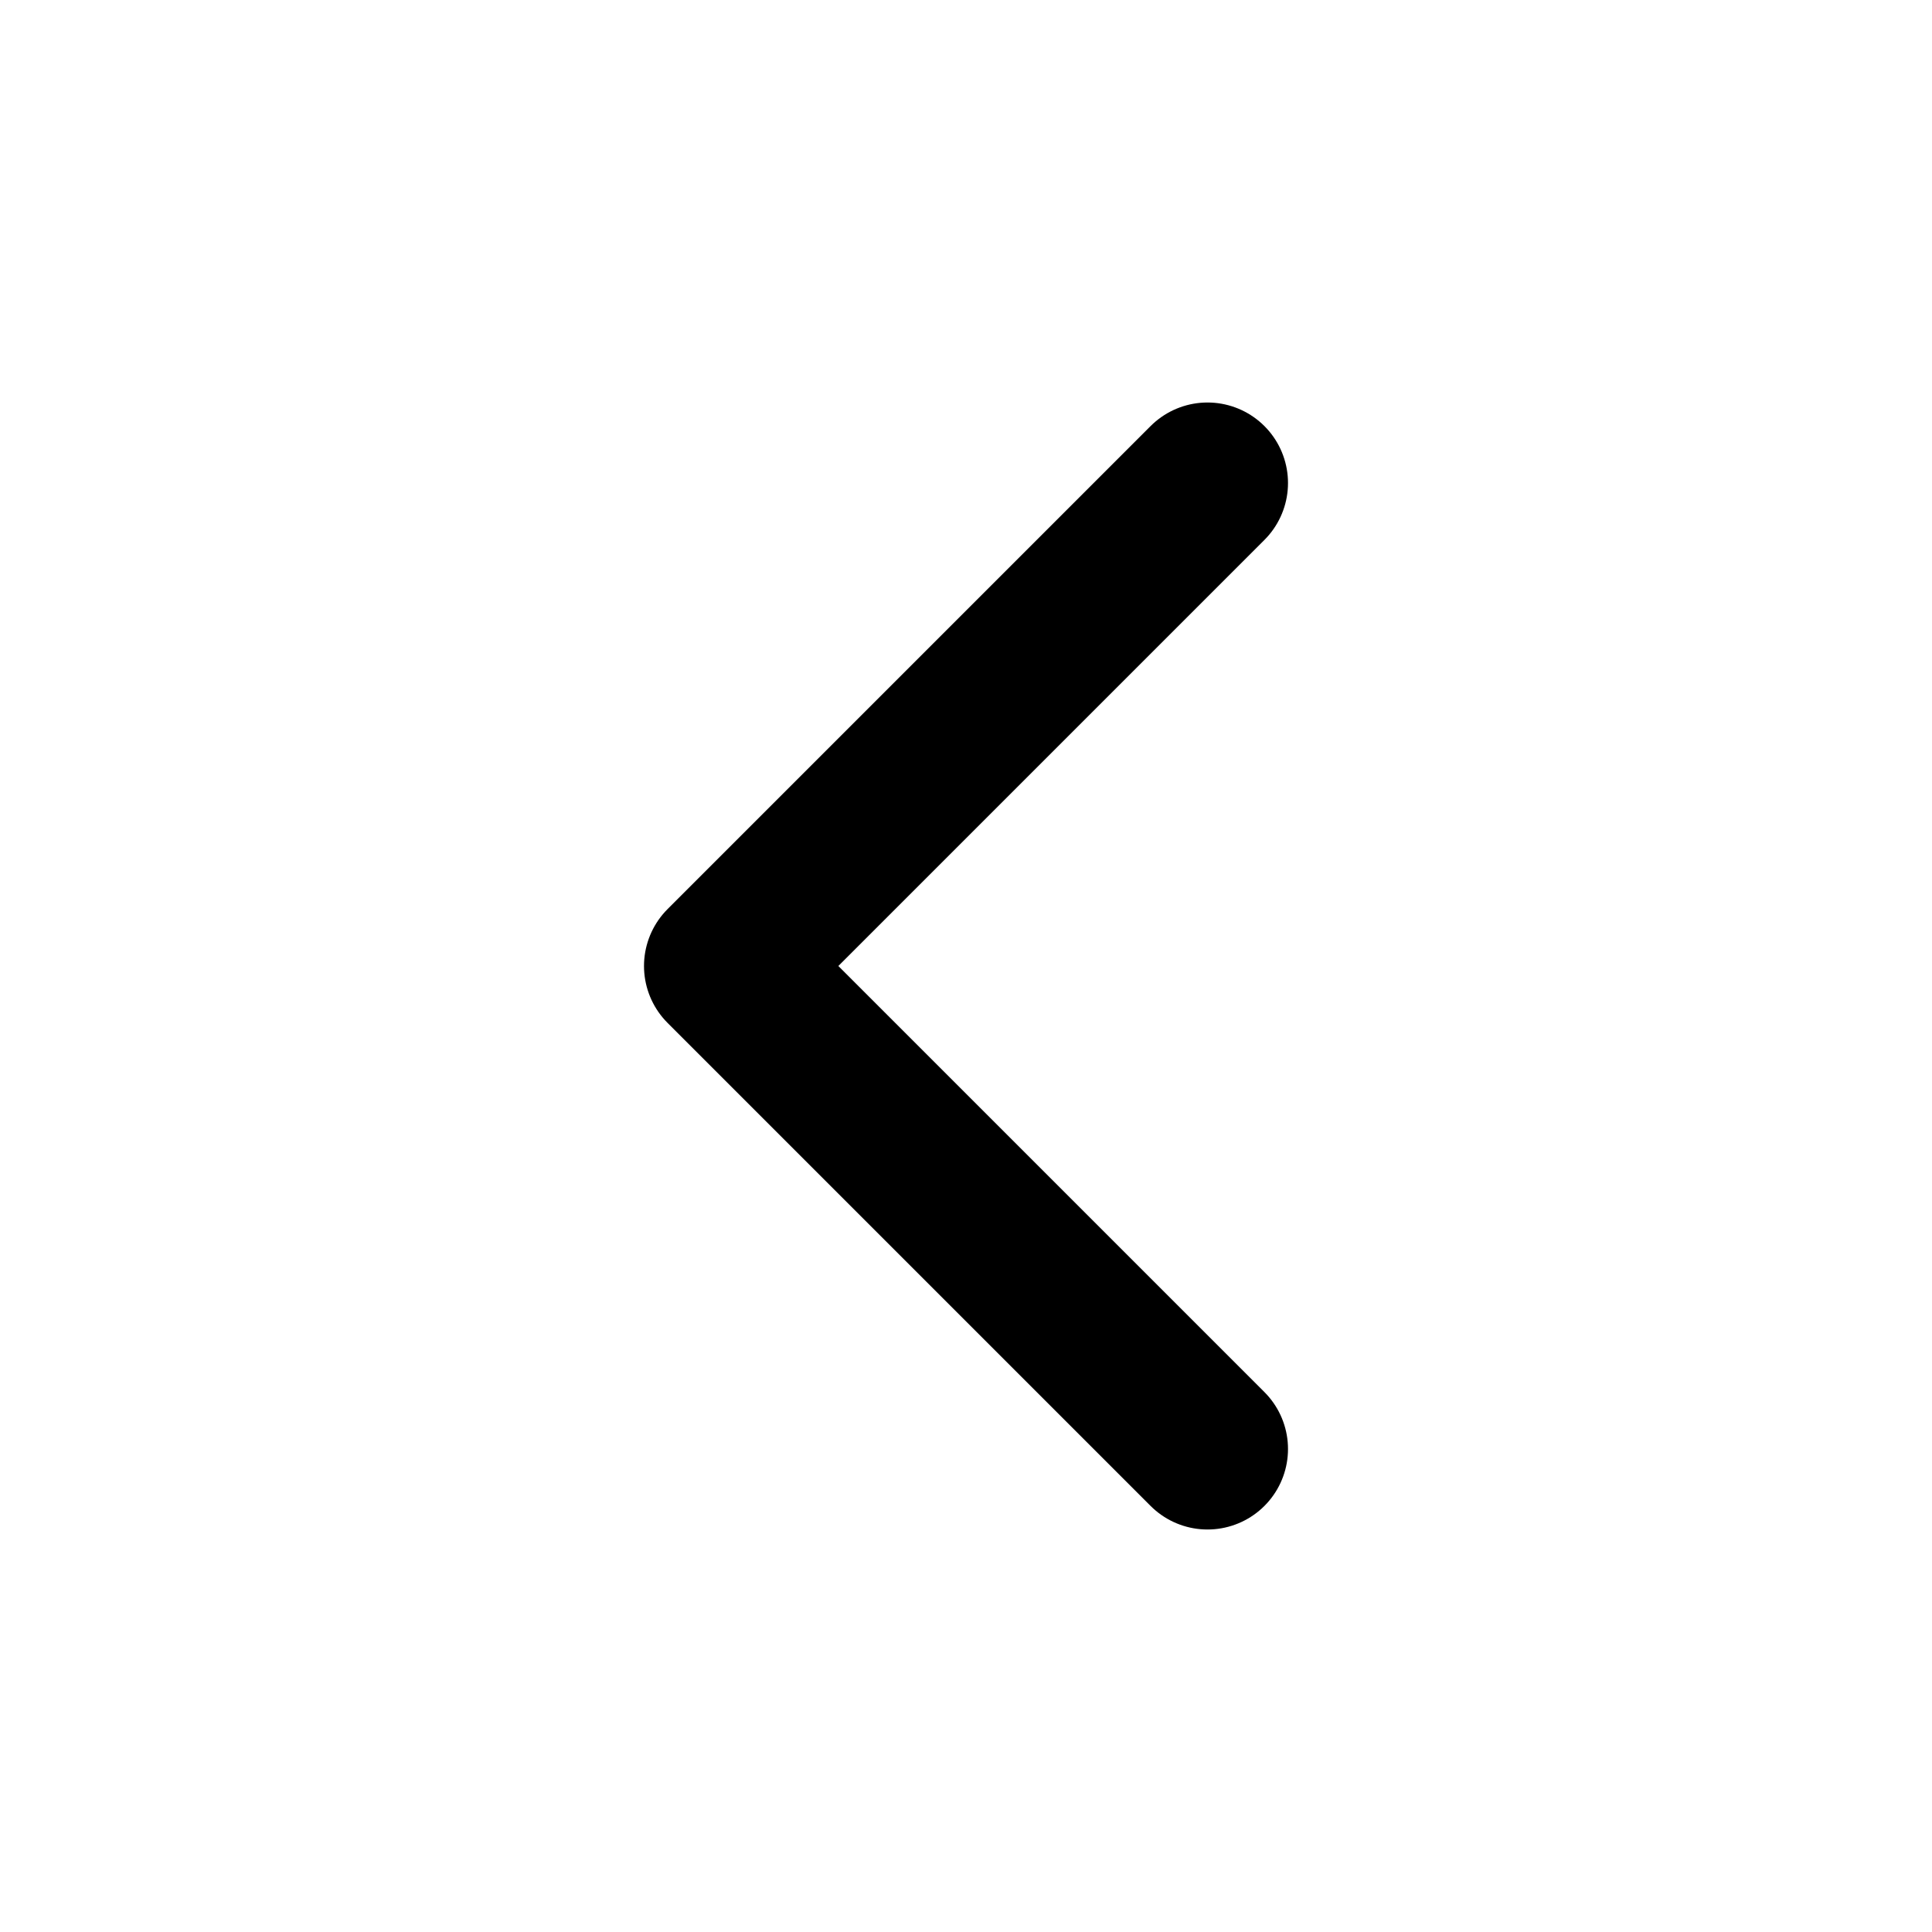
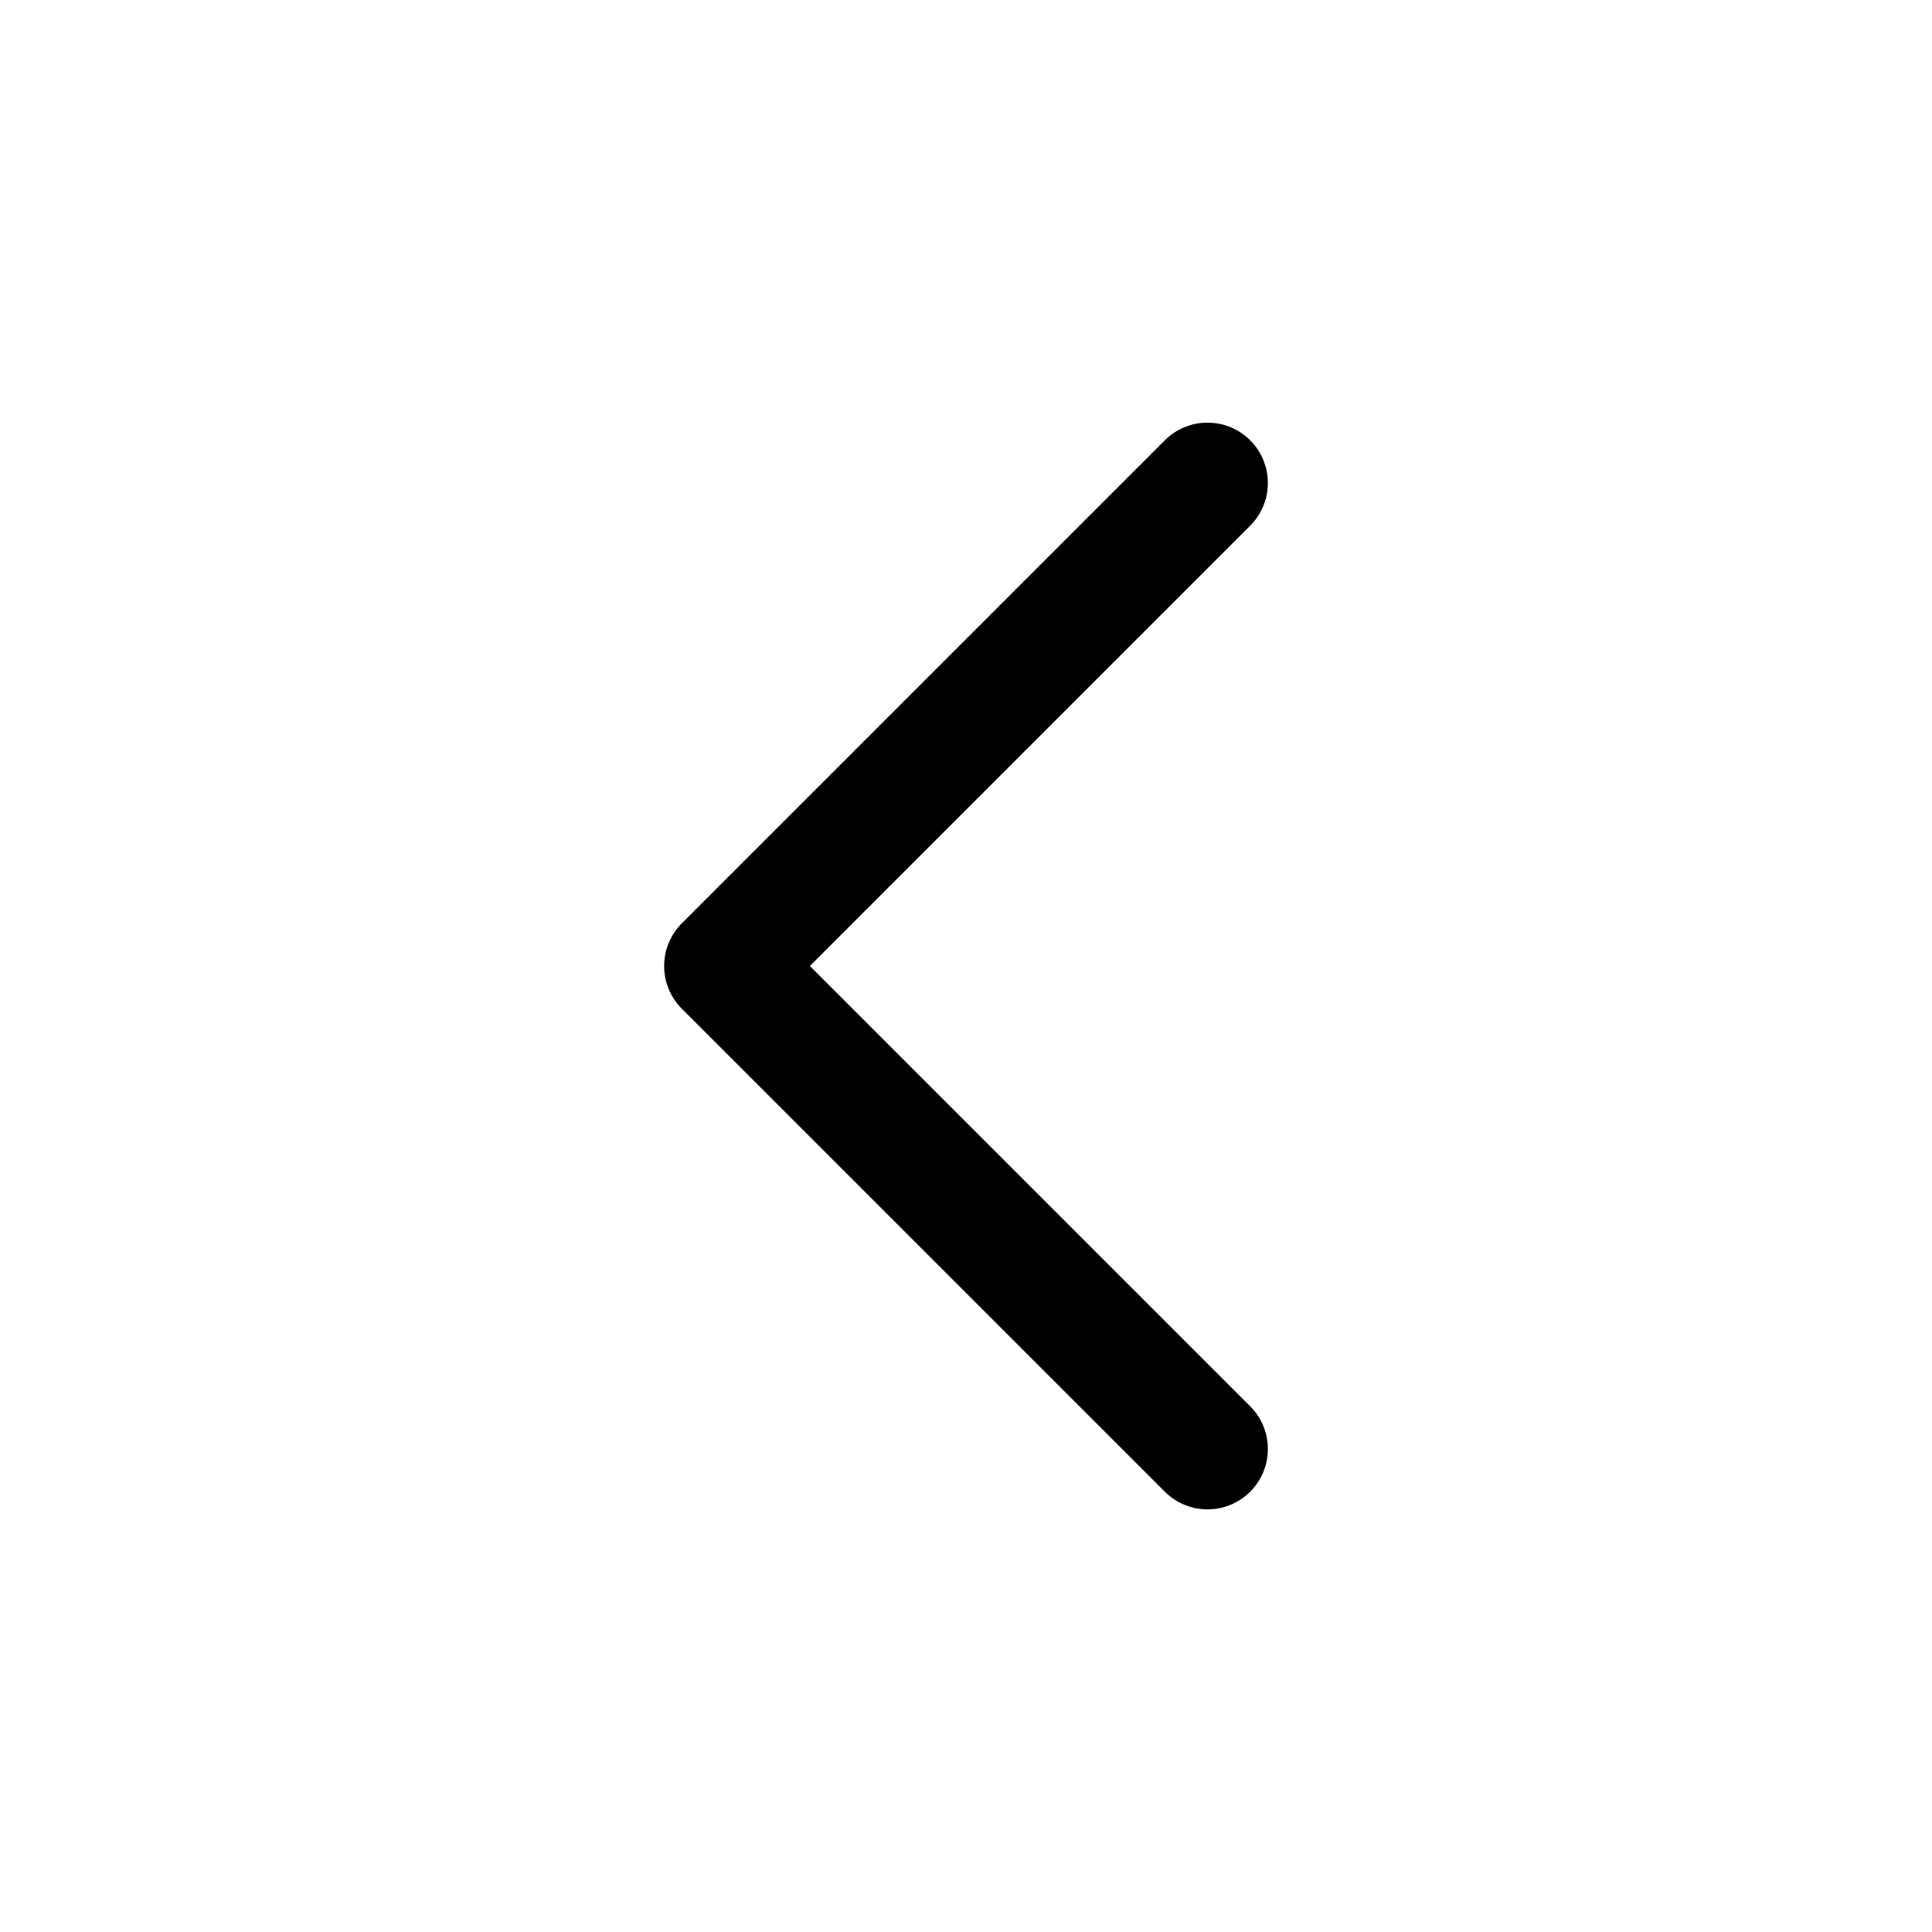
<svg xmlns="http://www.w3.org/2000/svg" width="24" height="24" viewBox="0 0 24 24" fill="none">
-   <path d="M15 18L9 12L15 6" stroke="currentColor" stroke-width="2" stroke-linecap="round" stroke-linejoin="round" />
+   <path d="M15 18L9 12L15 6" stroke="currentColor" stroke-width="1.5" stroke-linecap="round" stroke-linejoin="round" />
</svg>
